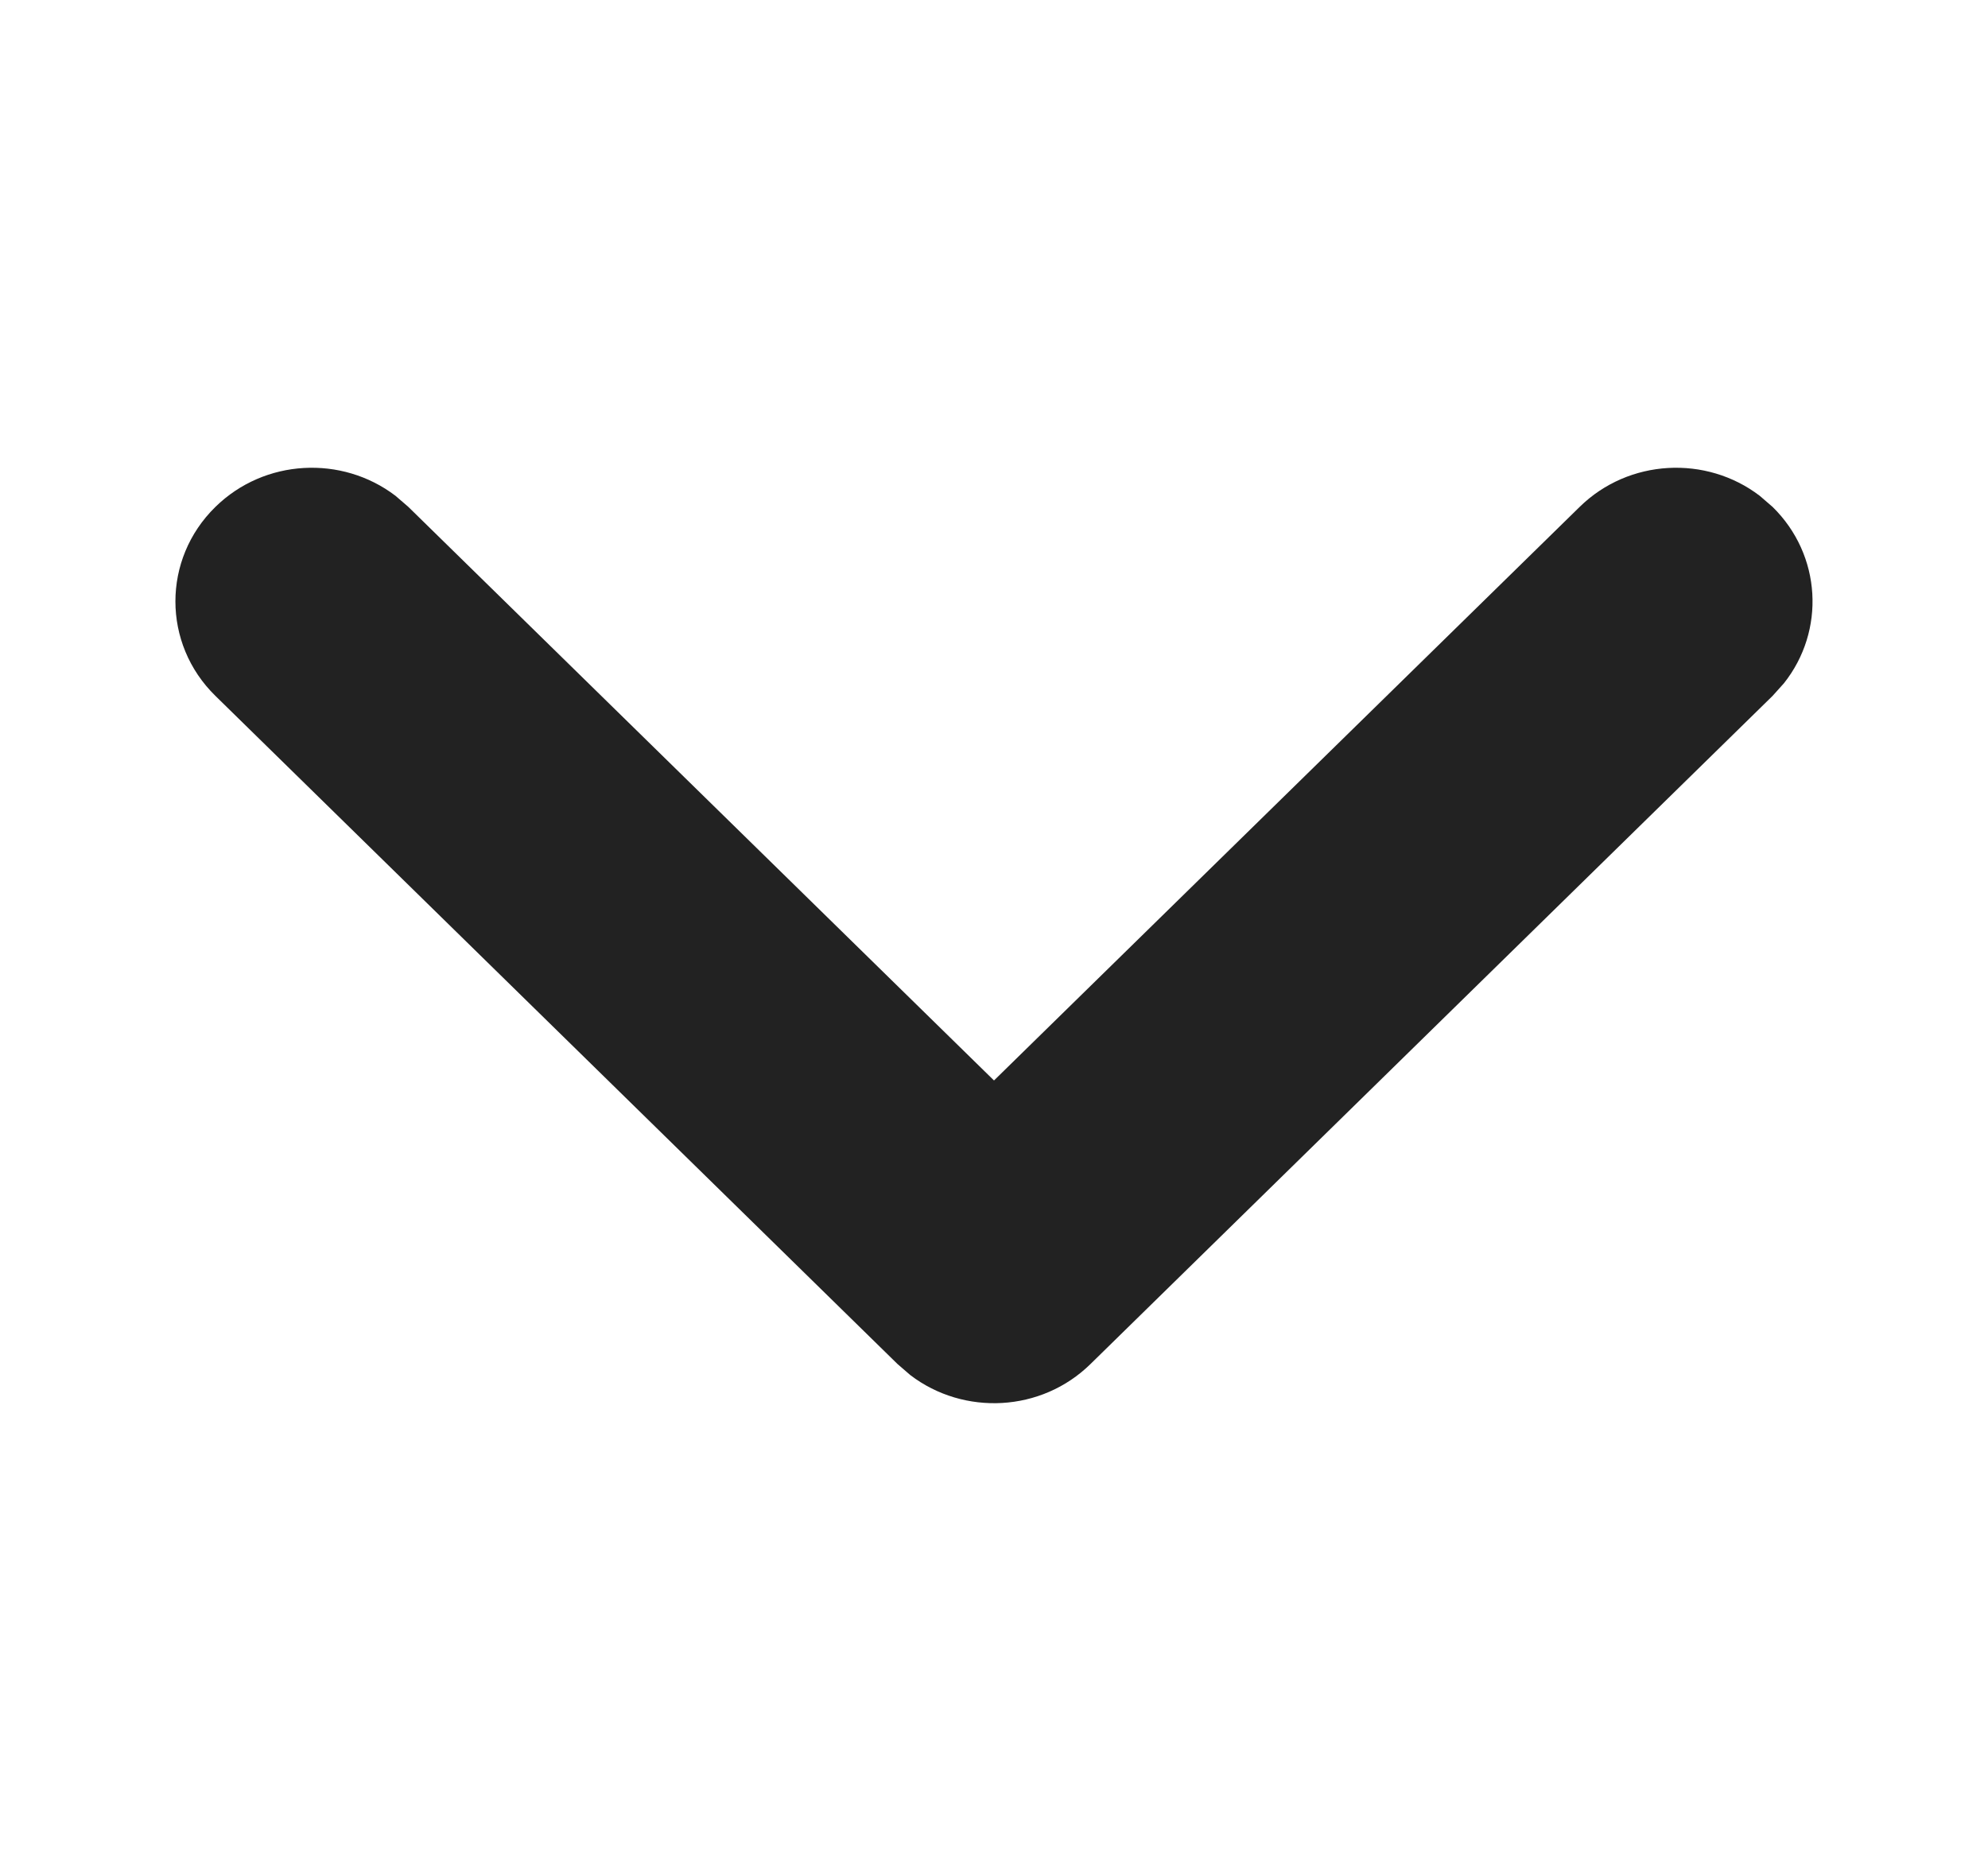
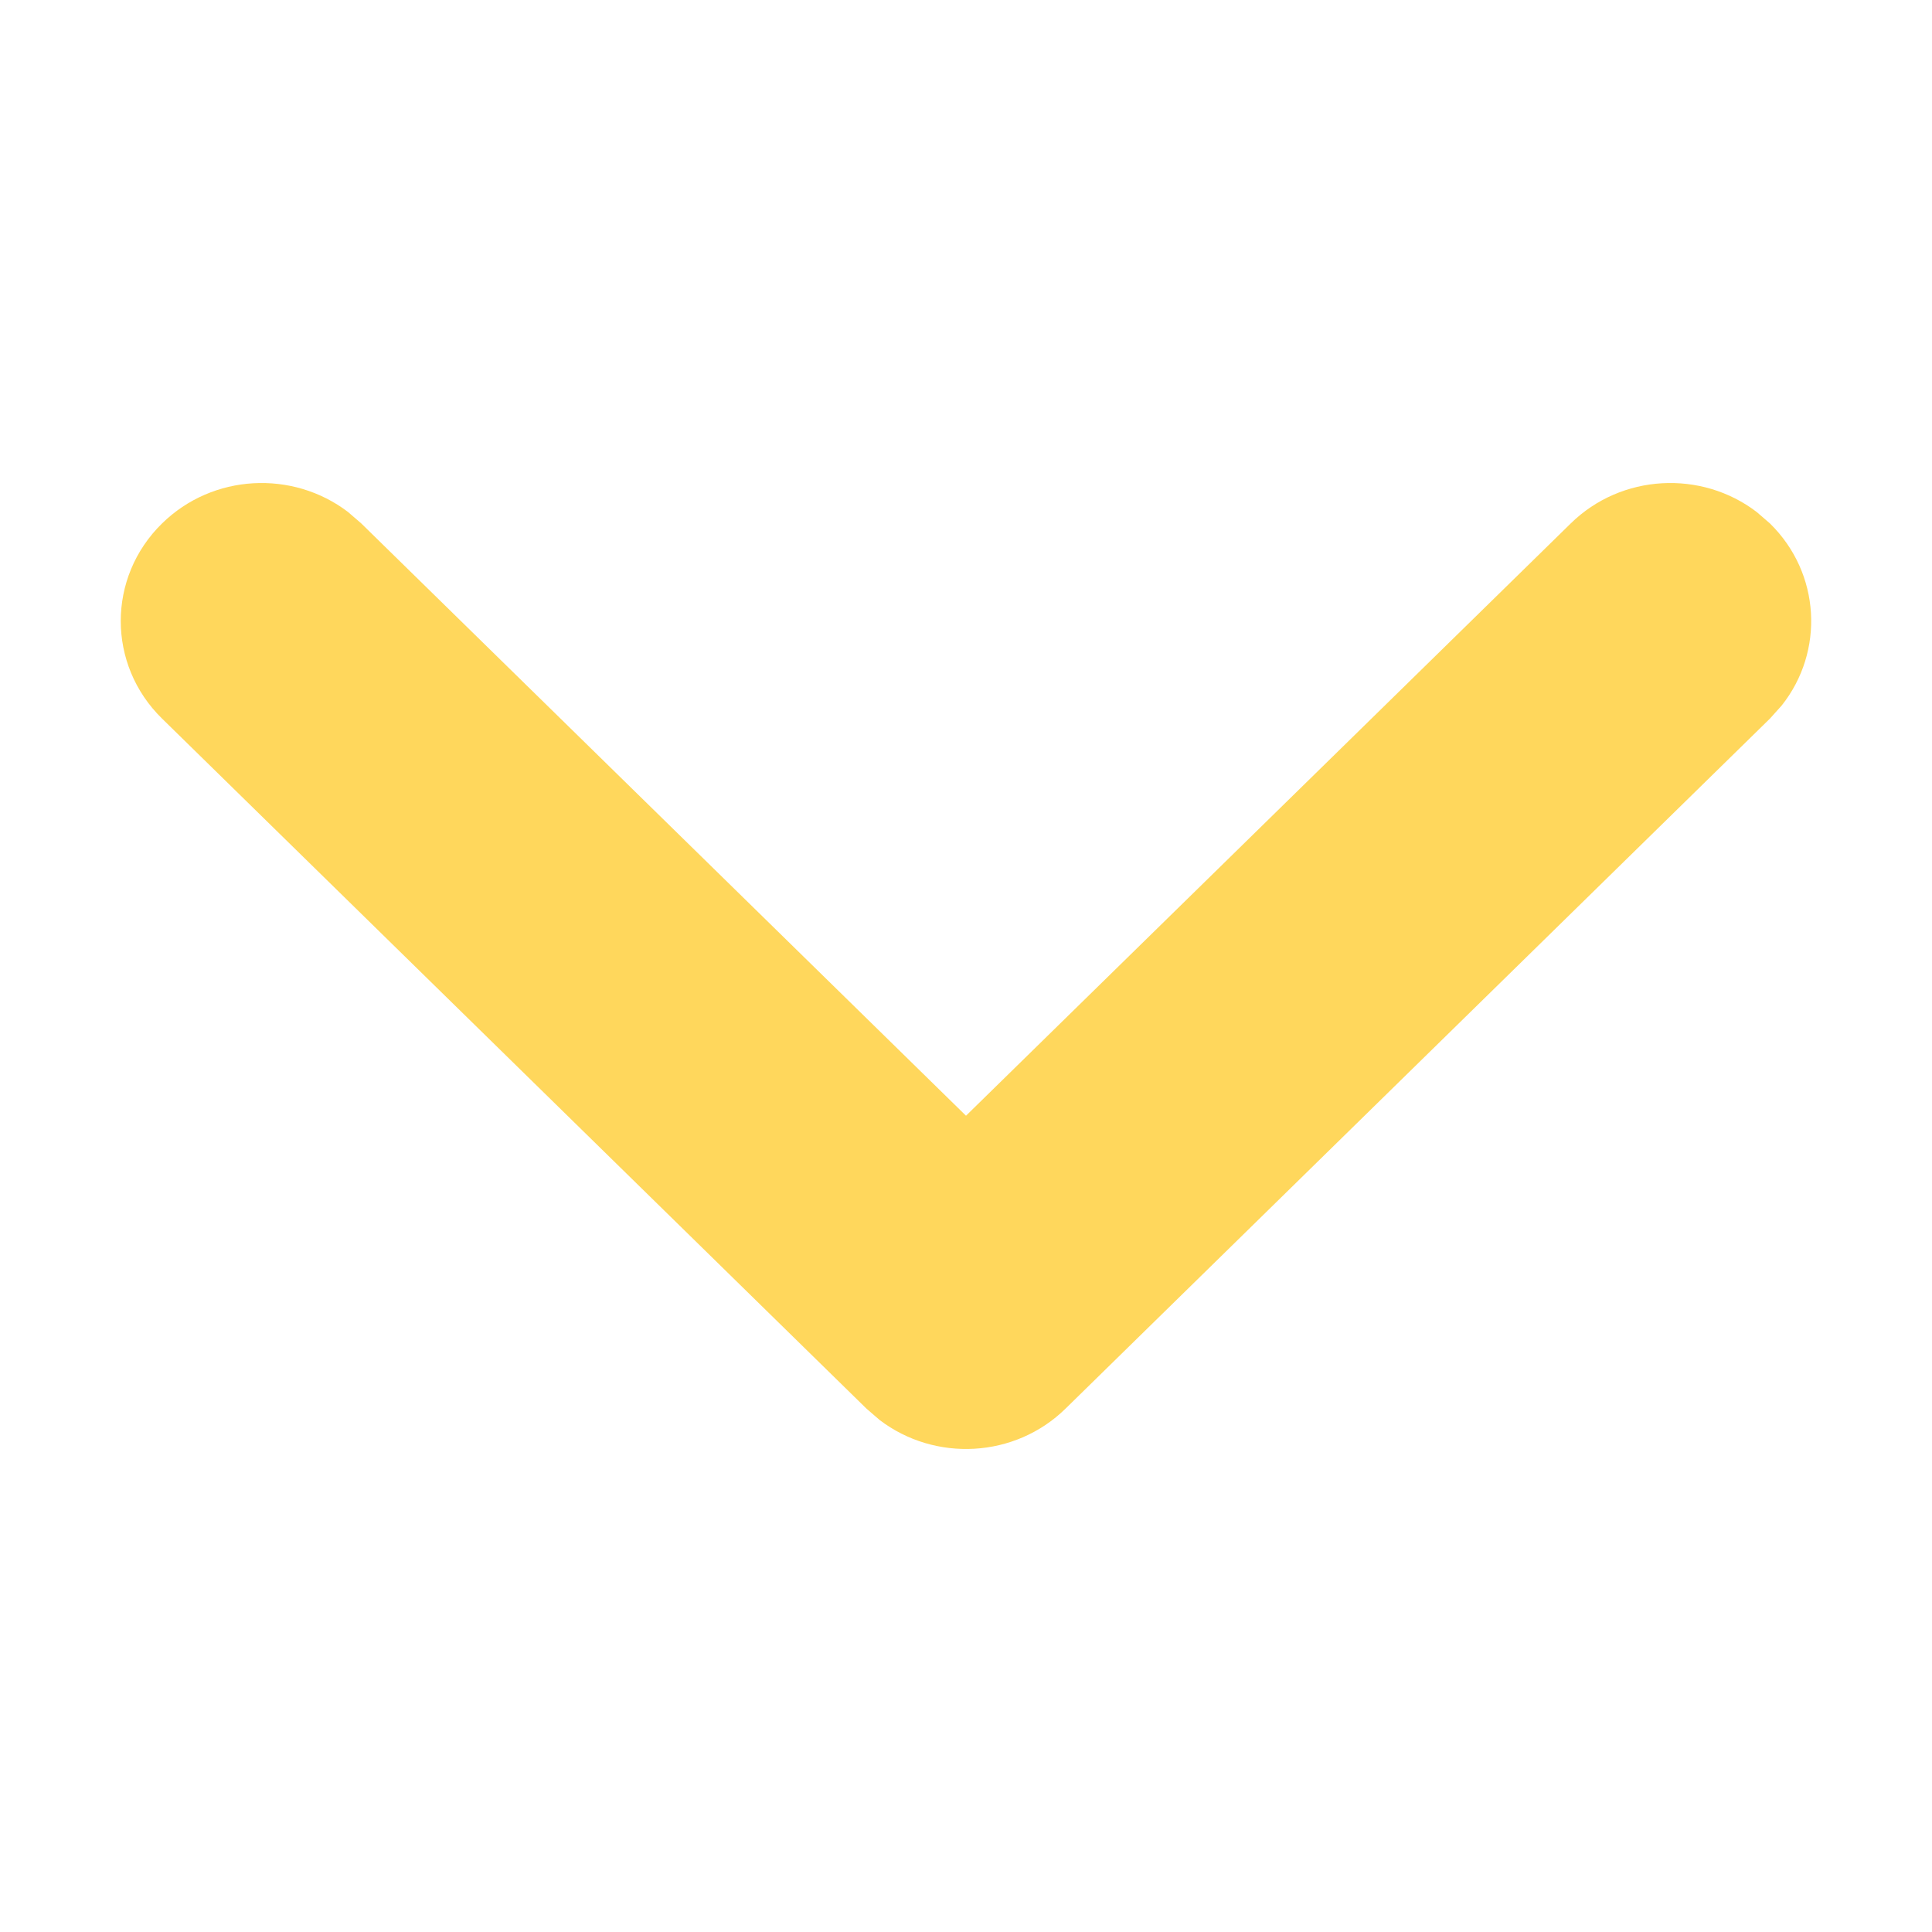
- <svg xmlns="http://www.w3.org/2000/svg" width="17" height="16" viewBox="0 0 17 16">
-   <path fill="#222" d="M15.158 4.335c.42.412.453 1.06.097 1.508l-.097.108-5.833 5.714c-.42.412-1.082.444-1.54.095l-.11-.095-5.833-5.714c-.456-.446-.456-1.17 0-1.616.42-.412 1.082-.444 1.54-.095l.11.095L8.5 9.24l5.008-4.905c.42-.412 1.083-.444 1.54-.095l.11.095z" />
+ <svg xmlns="http://www.w3.org/2000/svg" width="16" height="16" viewBox="0 0 16 16">
+   <g fill="none" fill-rule="evenodd">
+     <g fill="#FFD75C" fill-rule="nonzero">
+       <path d="M14.658 4.335c.42.412.453 1.06.097 1.508l-.097.108-5.833 5.714c-.42.412-1.082.444-1.54.095l-.11-.095-5.833-5.714c-.456-.446-.456-1.17 0-1.616.42-.412 1.082-.444 1.54-.095l.11.095L8 9.24l5.008-4.905c.42-.412 1.083-.444 1.54-.095l.11.095z" />
+     </g>
+   </g>
</svg>
